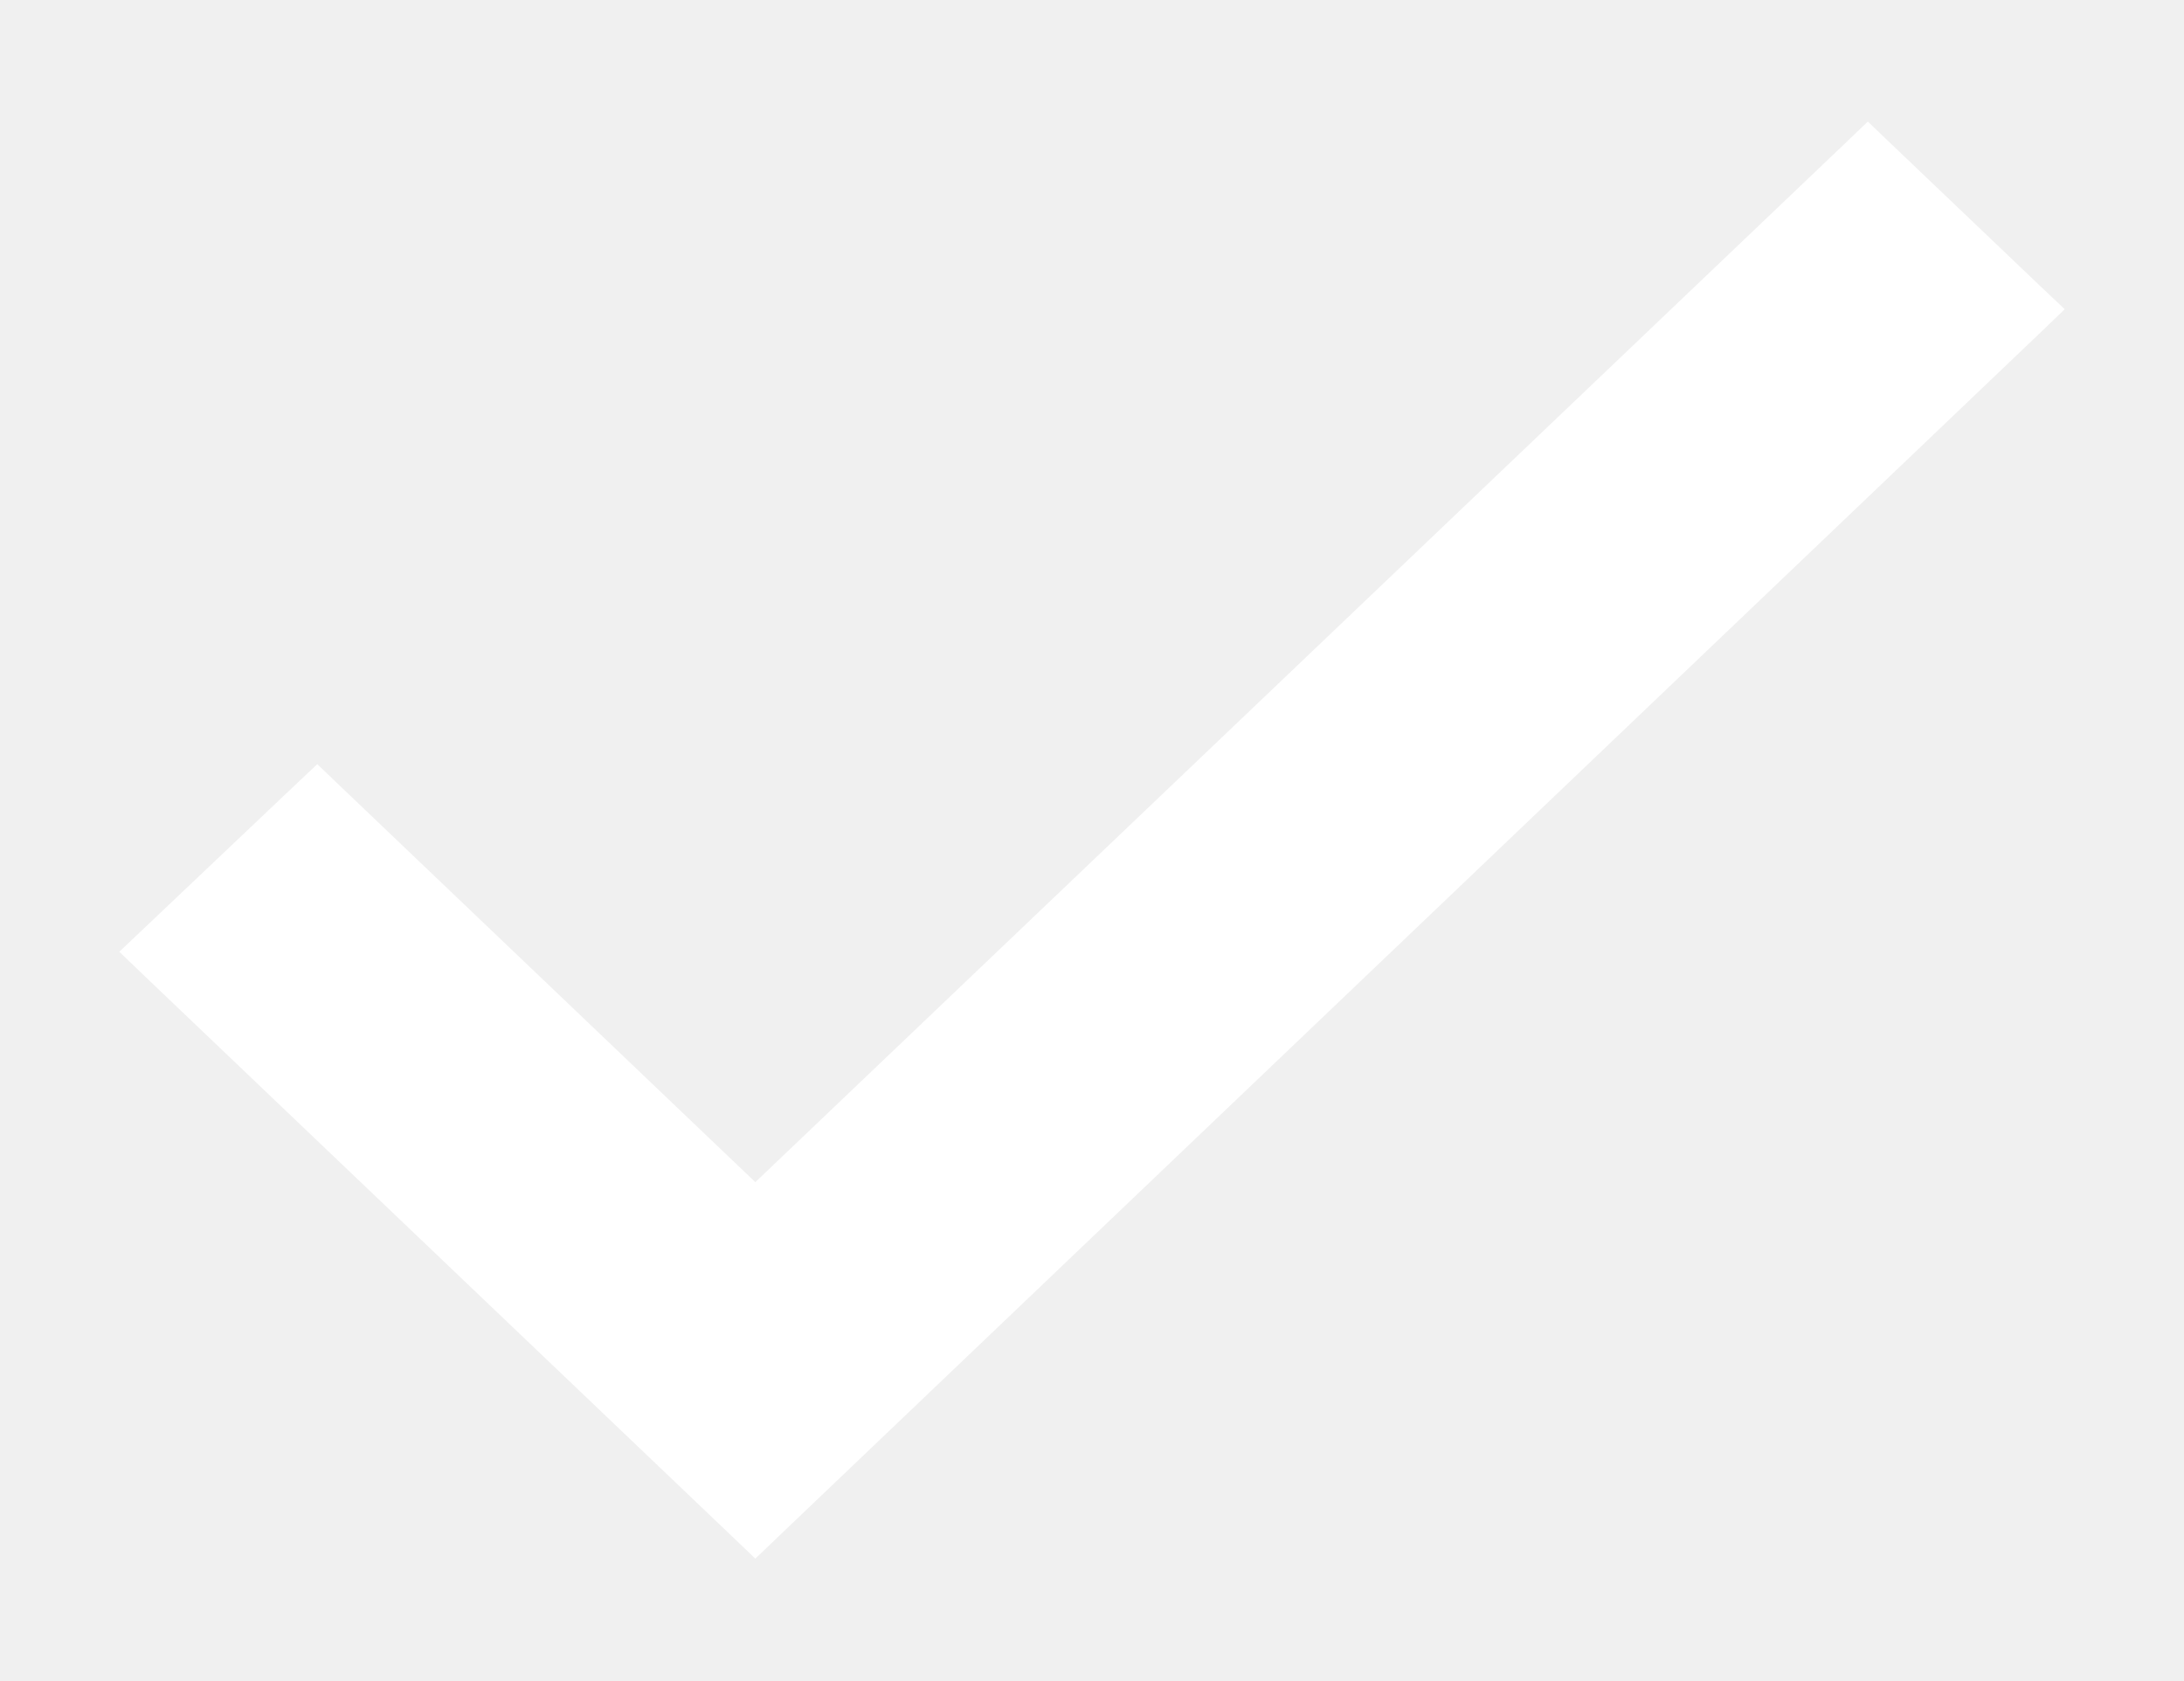
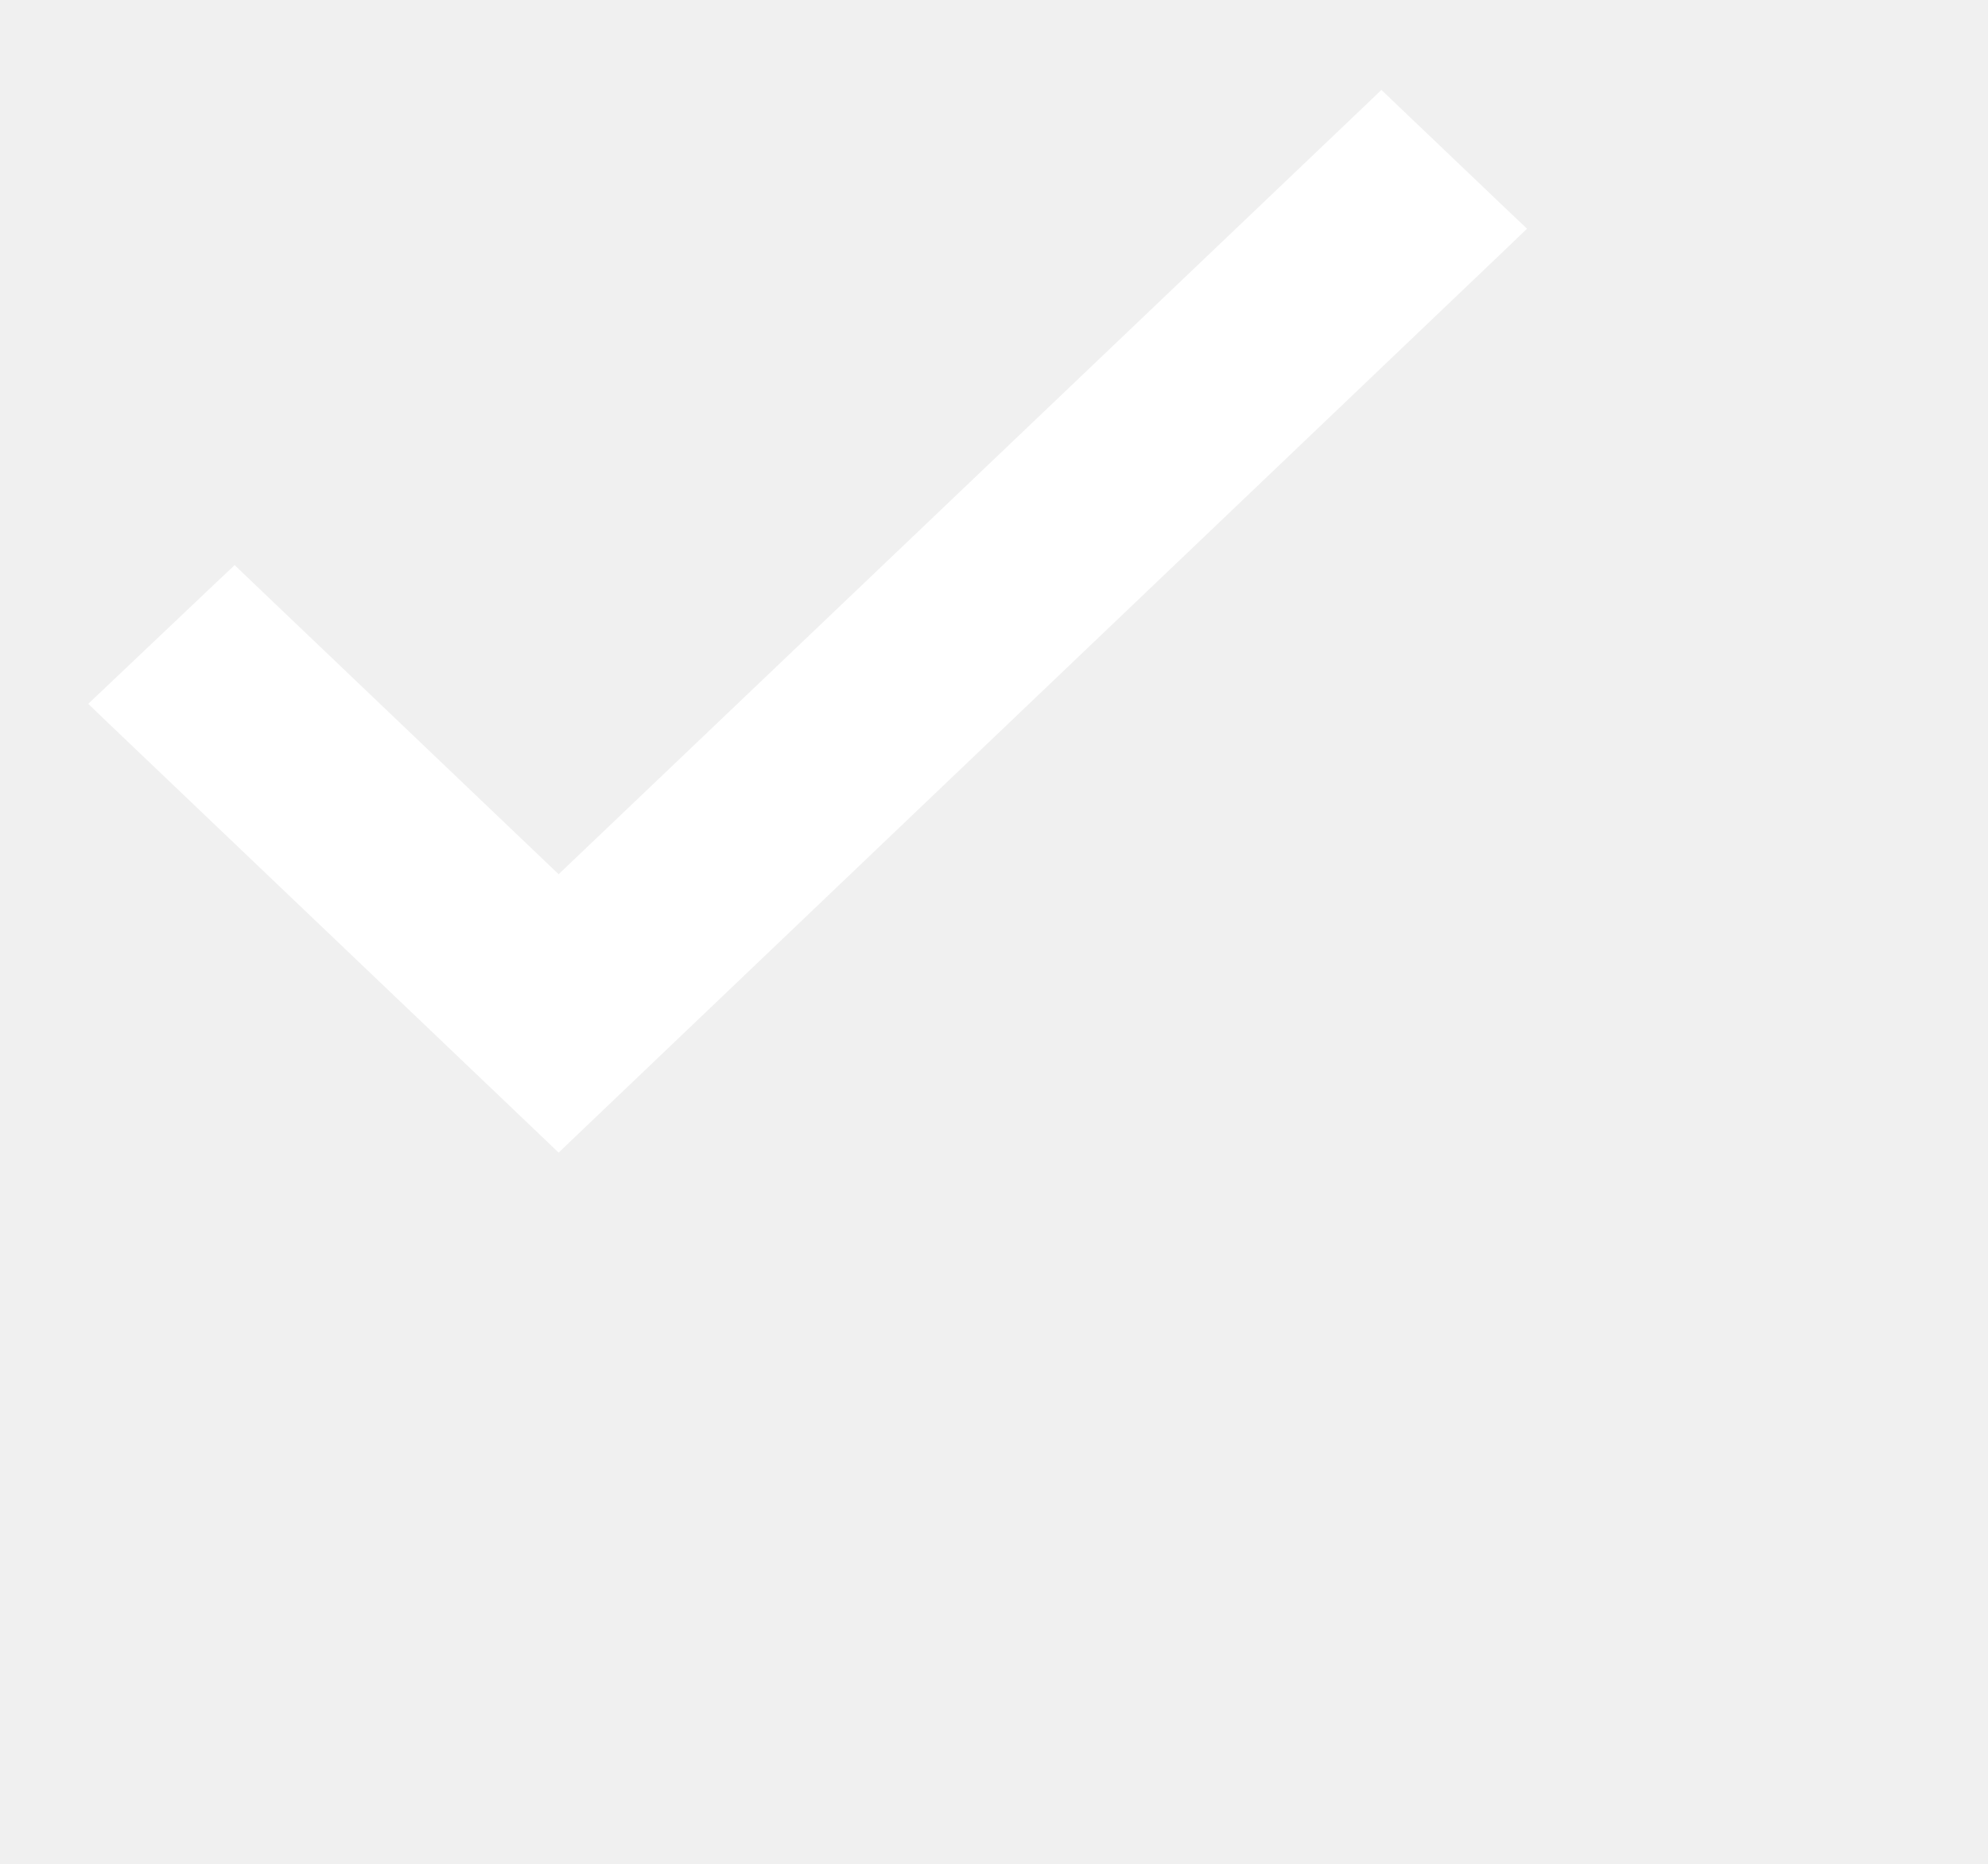
- <svg xmlns="http://www.w3.org/2000/svg" width="13" height="10" viewBox="0 0 13 10" fill="none">
+ <svg xmlns="http://www.w3.org/2000/svg" width="16" height="15" viewBox="0 0 16 15" fill="none">
  <path d="M1.957 4.752L1.888 4.686L1.819 4.751L0.931 5.593L0.855 5.665L0.931 5.738L4.427 9.072L4.496 9.138L4.565 9.072L12.069 1.914L12.145 1.841L12.069 1.769L11.187 0.928L11.118 0.862L11.049 0.928L4.496 7.174L1.957 4.752Z" fill="white" stroke="white" stroke-width="0.2" />
</svg>
